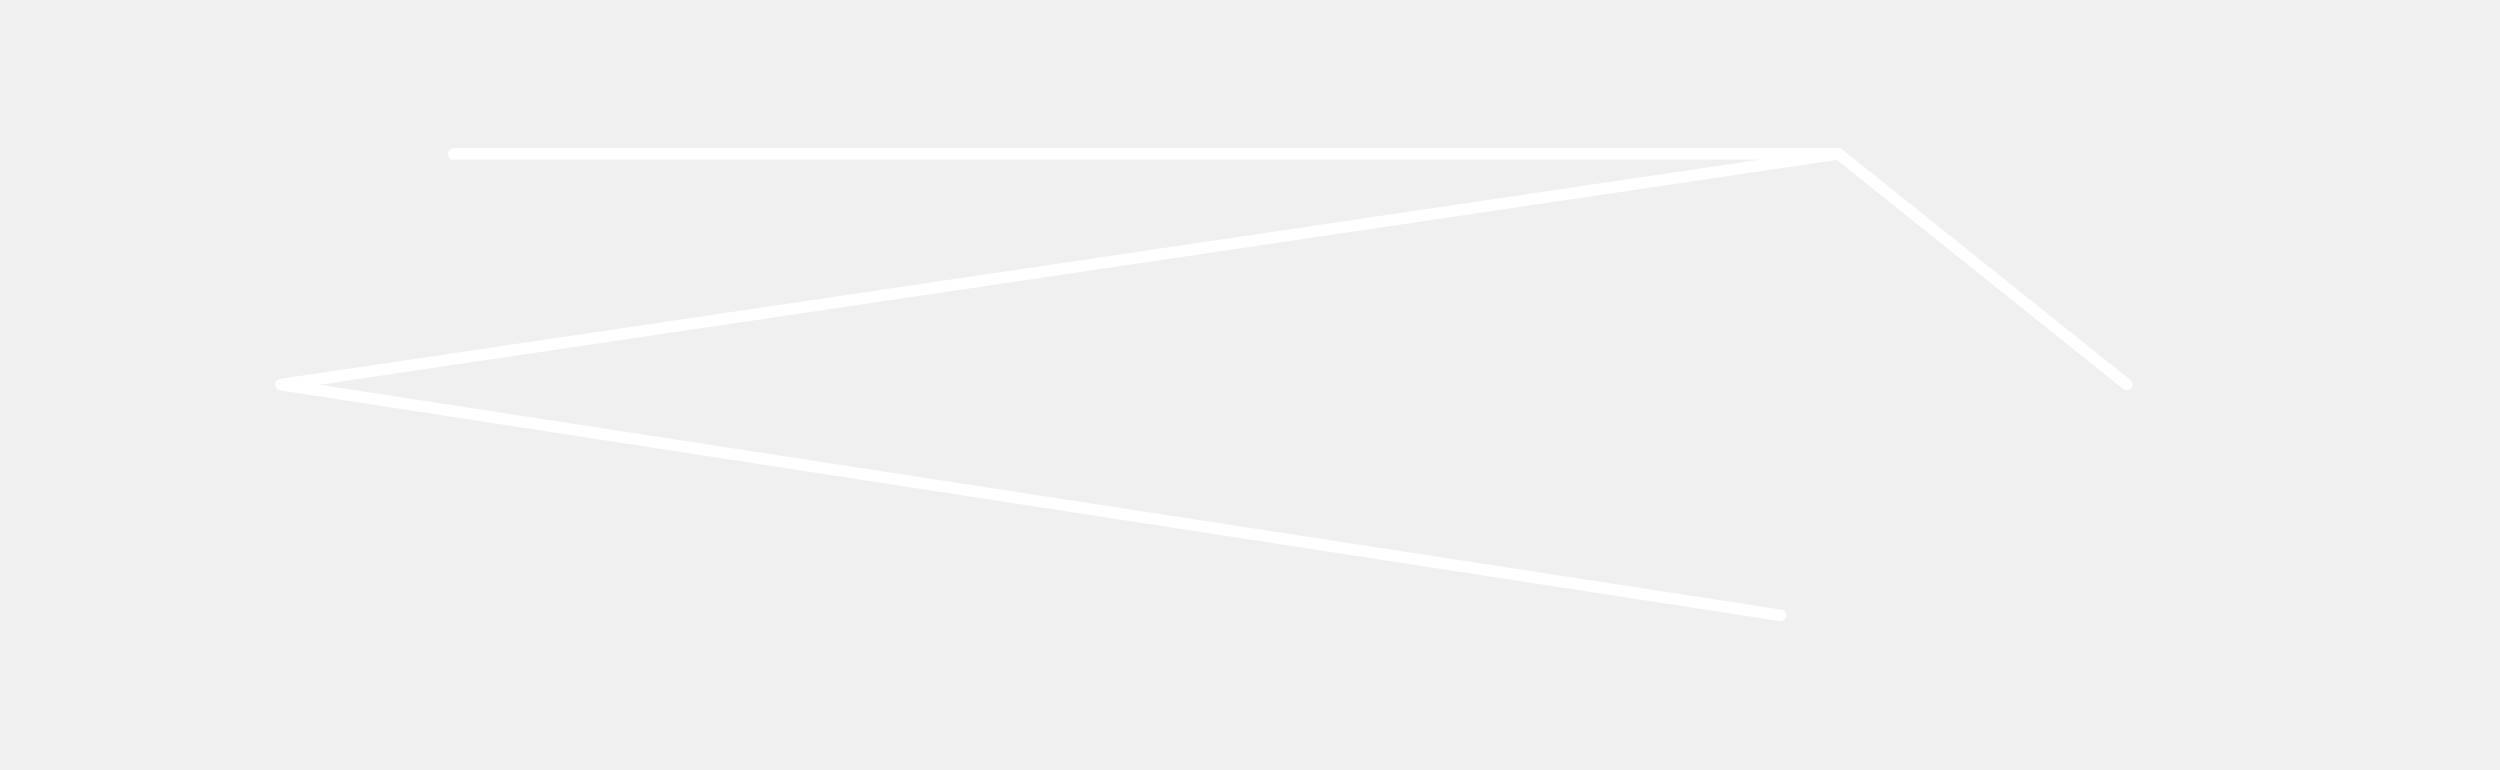
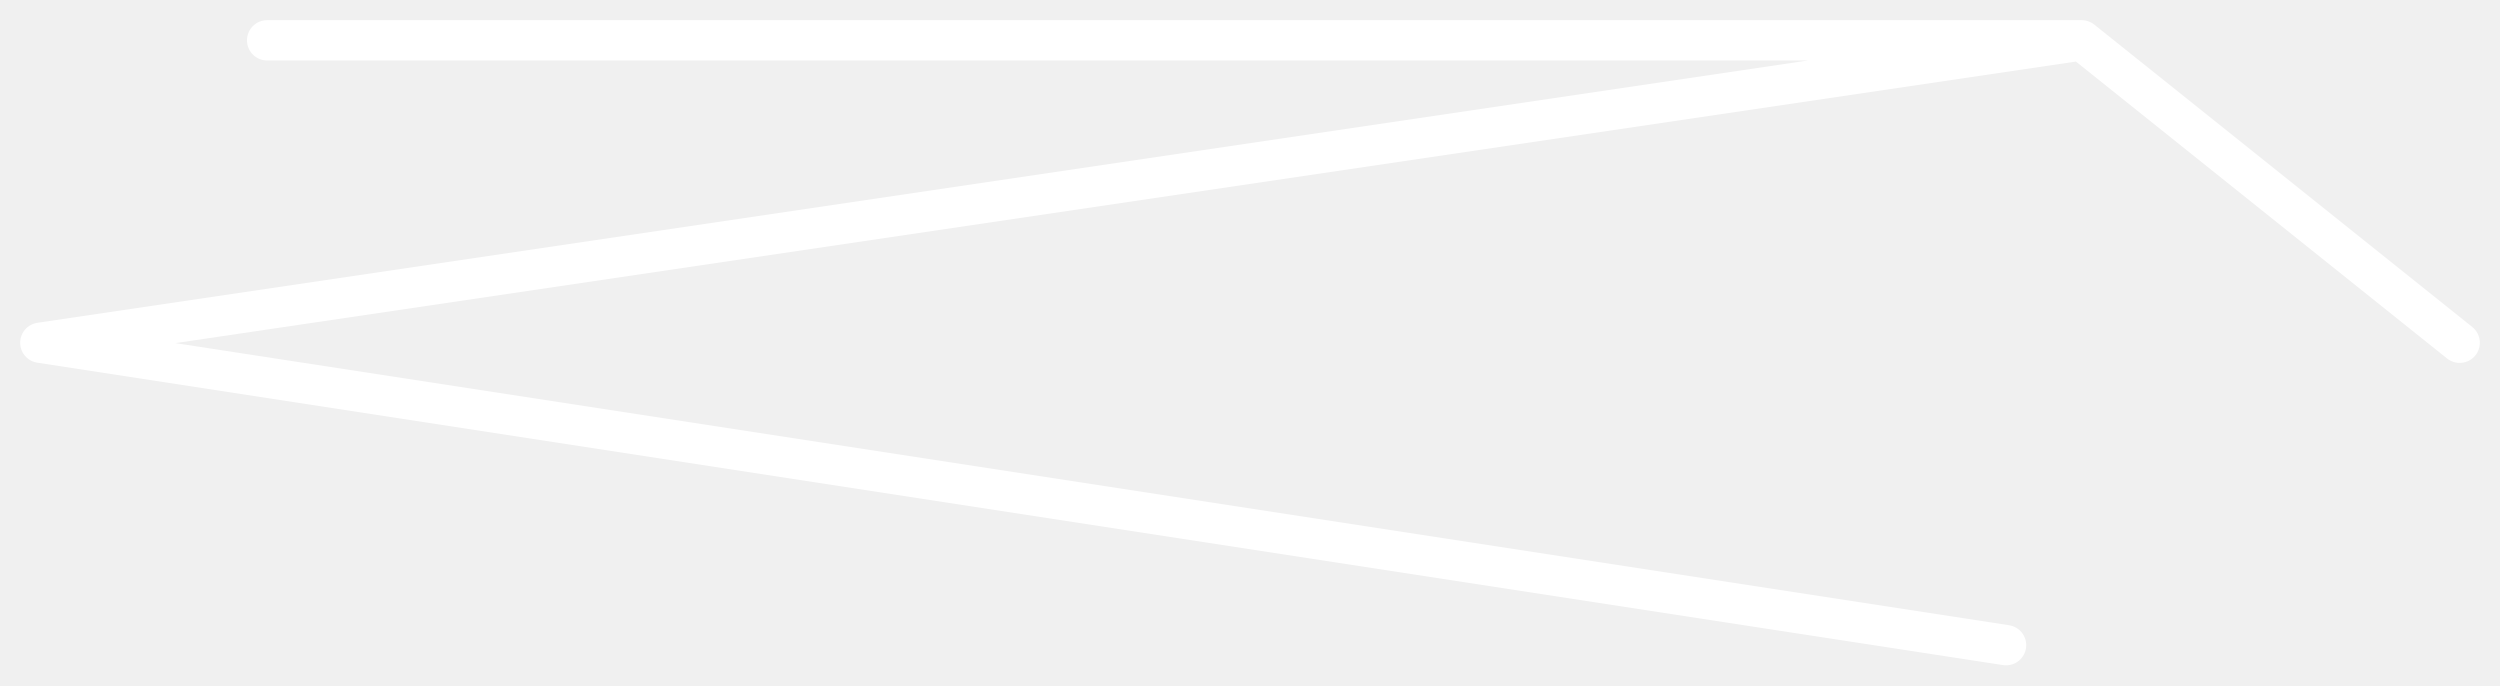
- <svg xmlns="http://www.w3.org/2000/svg" width="650" height="200">
-   <defs />
-   <path d="M 118 40 L 478 40 L 553 100 L 553 100 L 478 40 L 73 100 L 463 160" stroke="#ffffff" stroke-width="3" fill="none" stroke-linecap="round" stroke-linejoin="round" />
+ <svg xmlns="http://www.w3.org/2000/svg" viewBox="65 32 496 136" width="496" height="136">
+   <path d="M 118 40 L 478 40 L 553 100 L 553 100 L 478 40 L 73 100 L 463 160" stroke="#ffffff" stroke-width="8" fill="none" stroke-linecap="round" stroke-linejoin="round" />
</svg>
